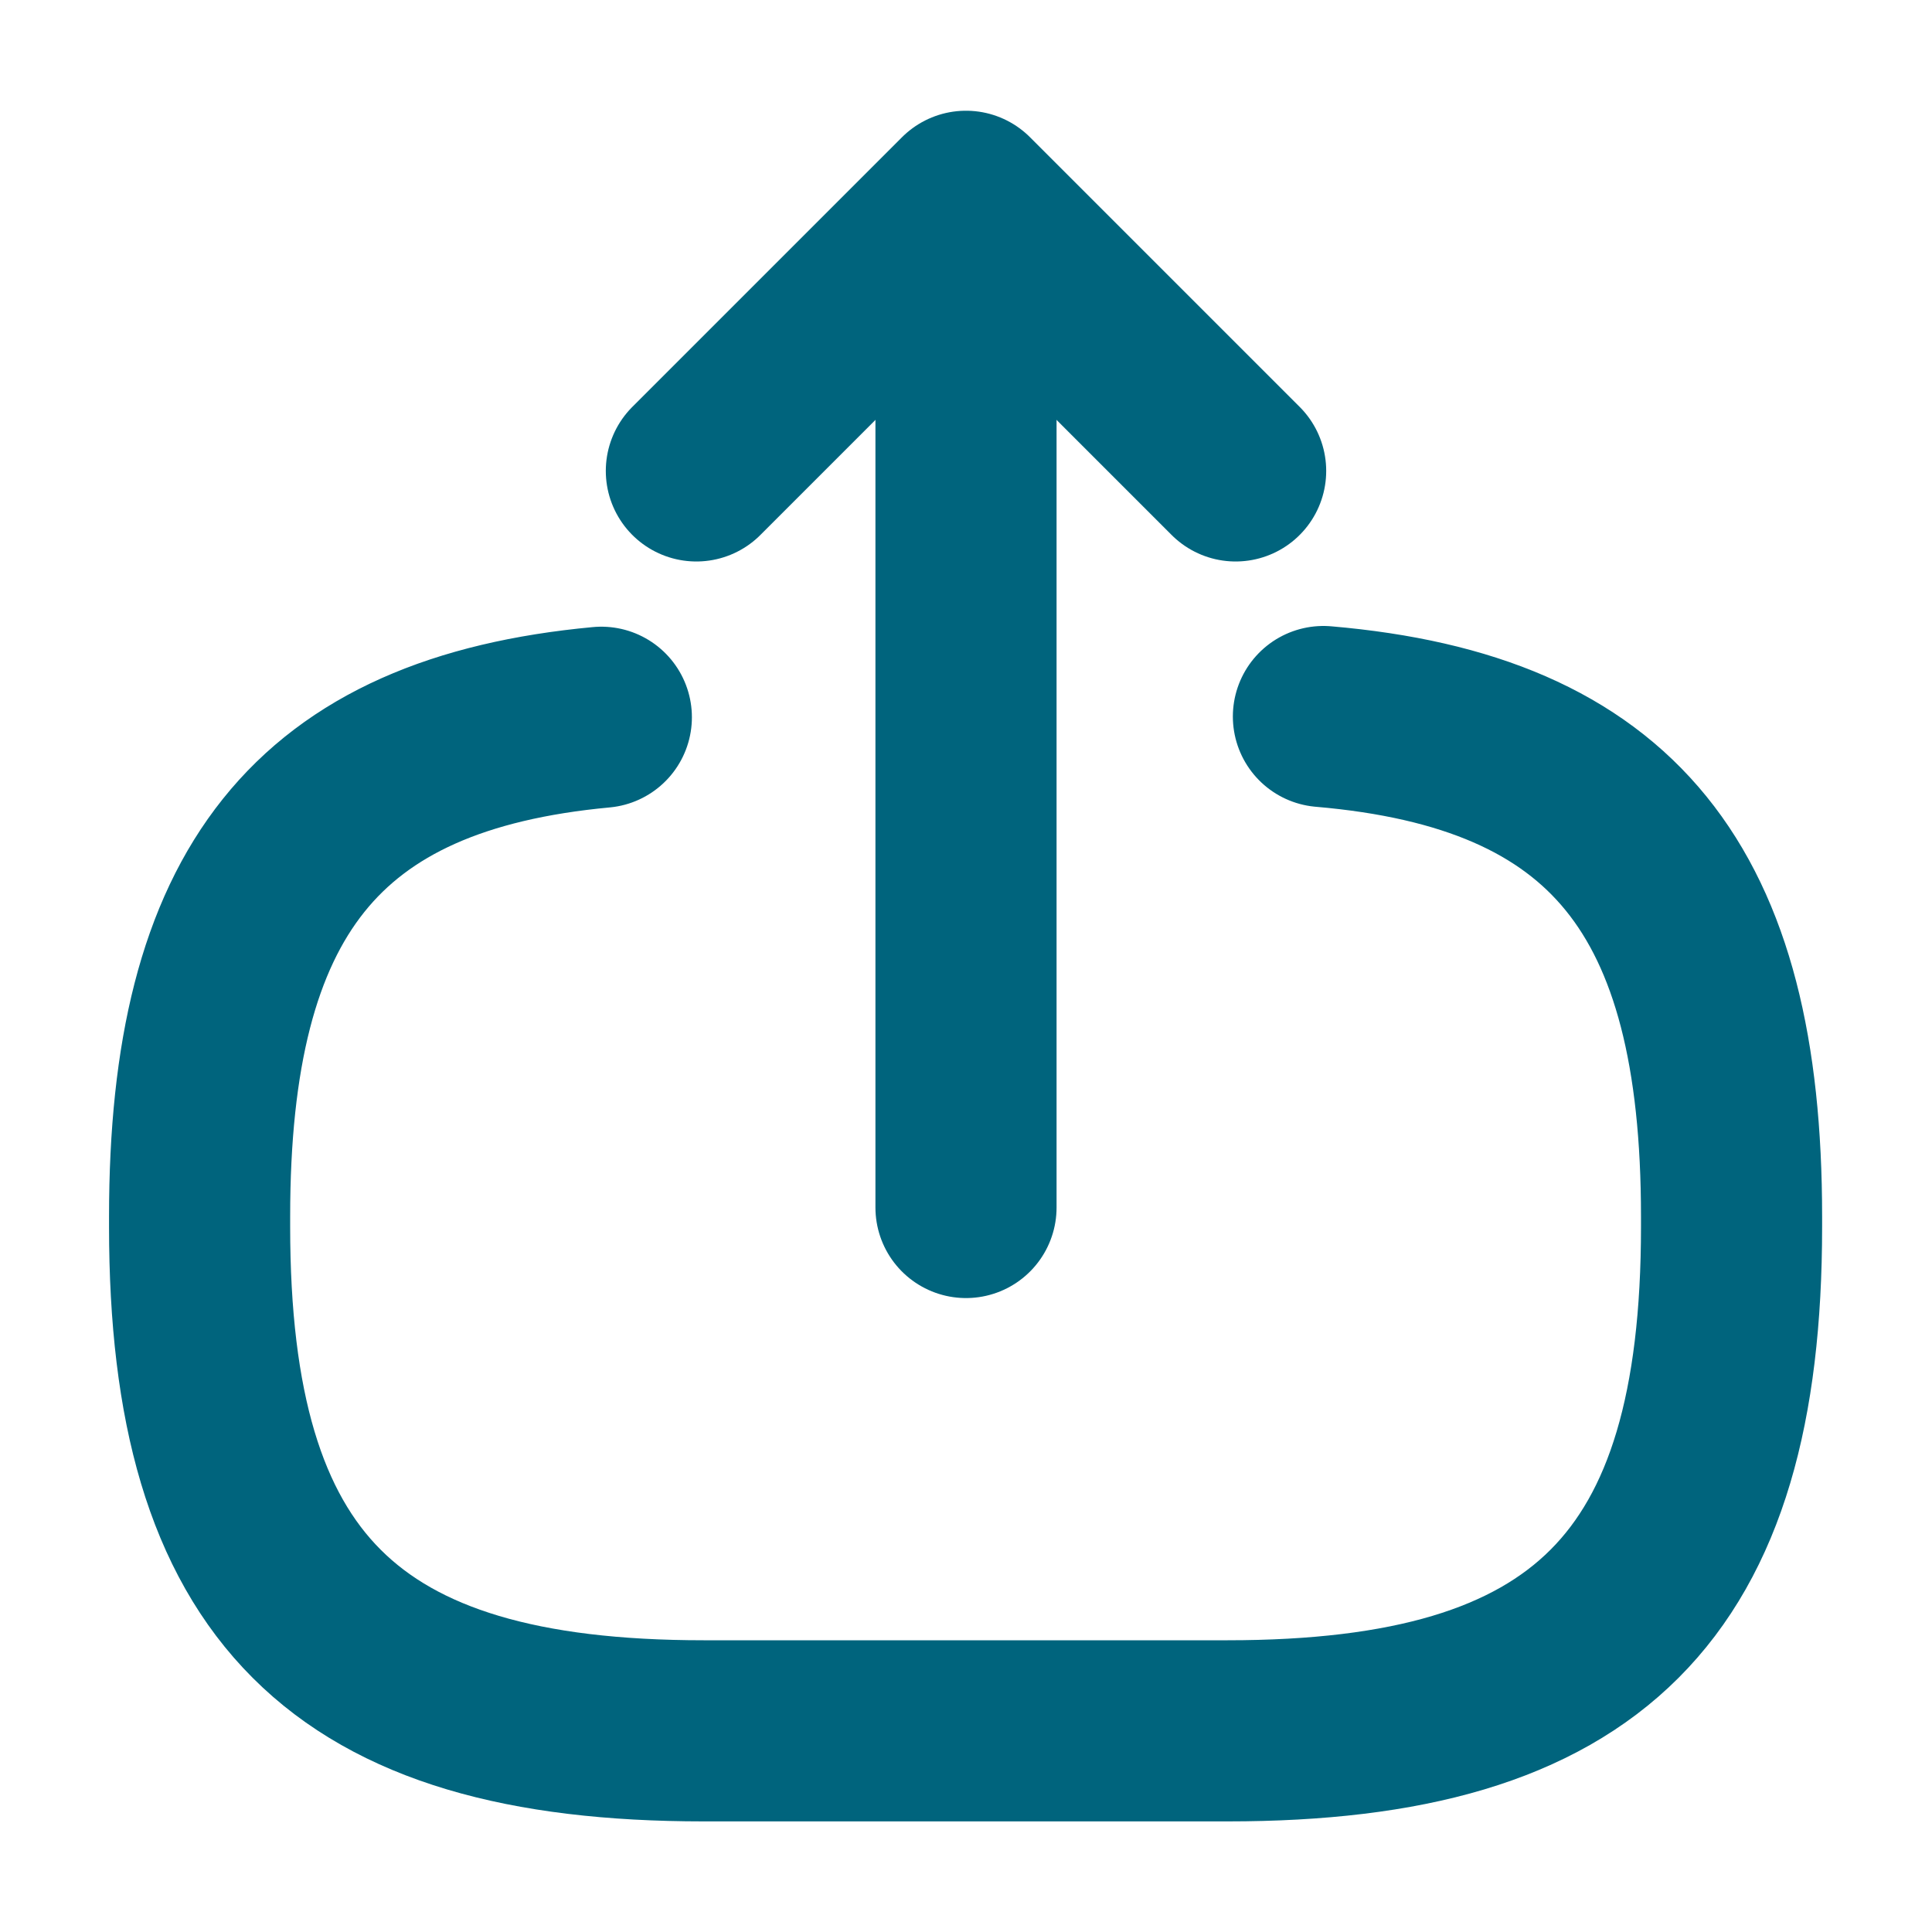
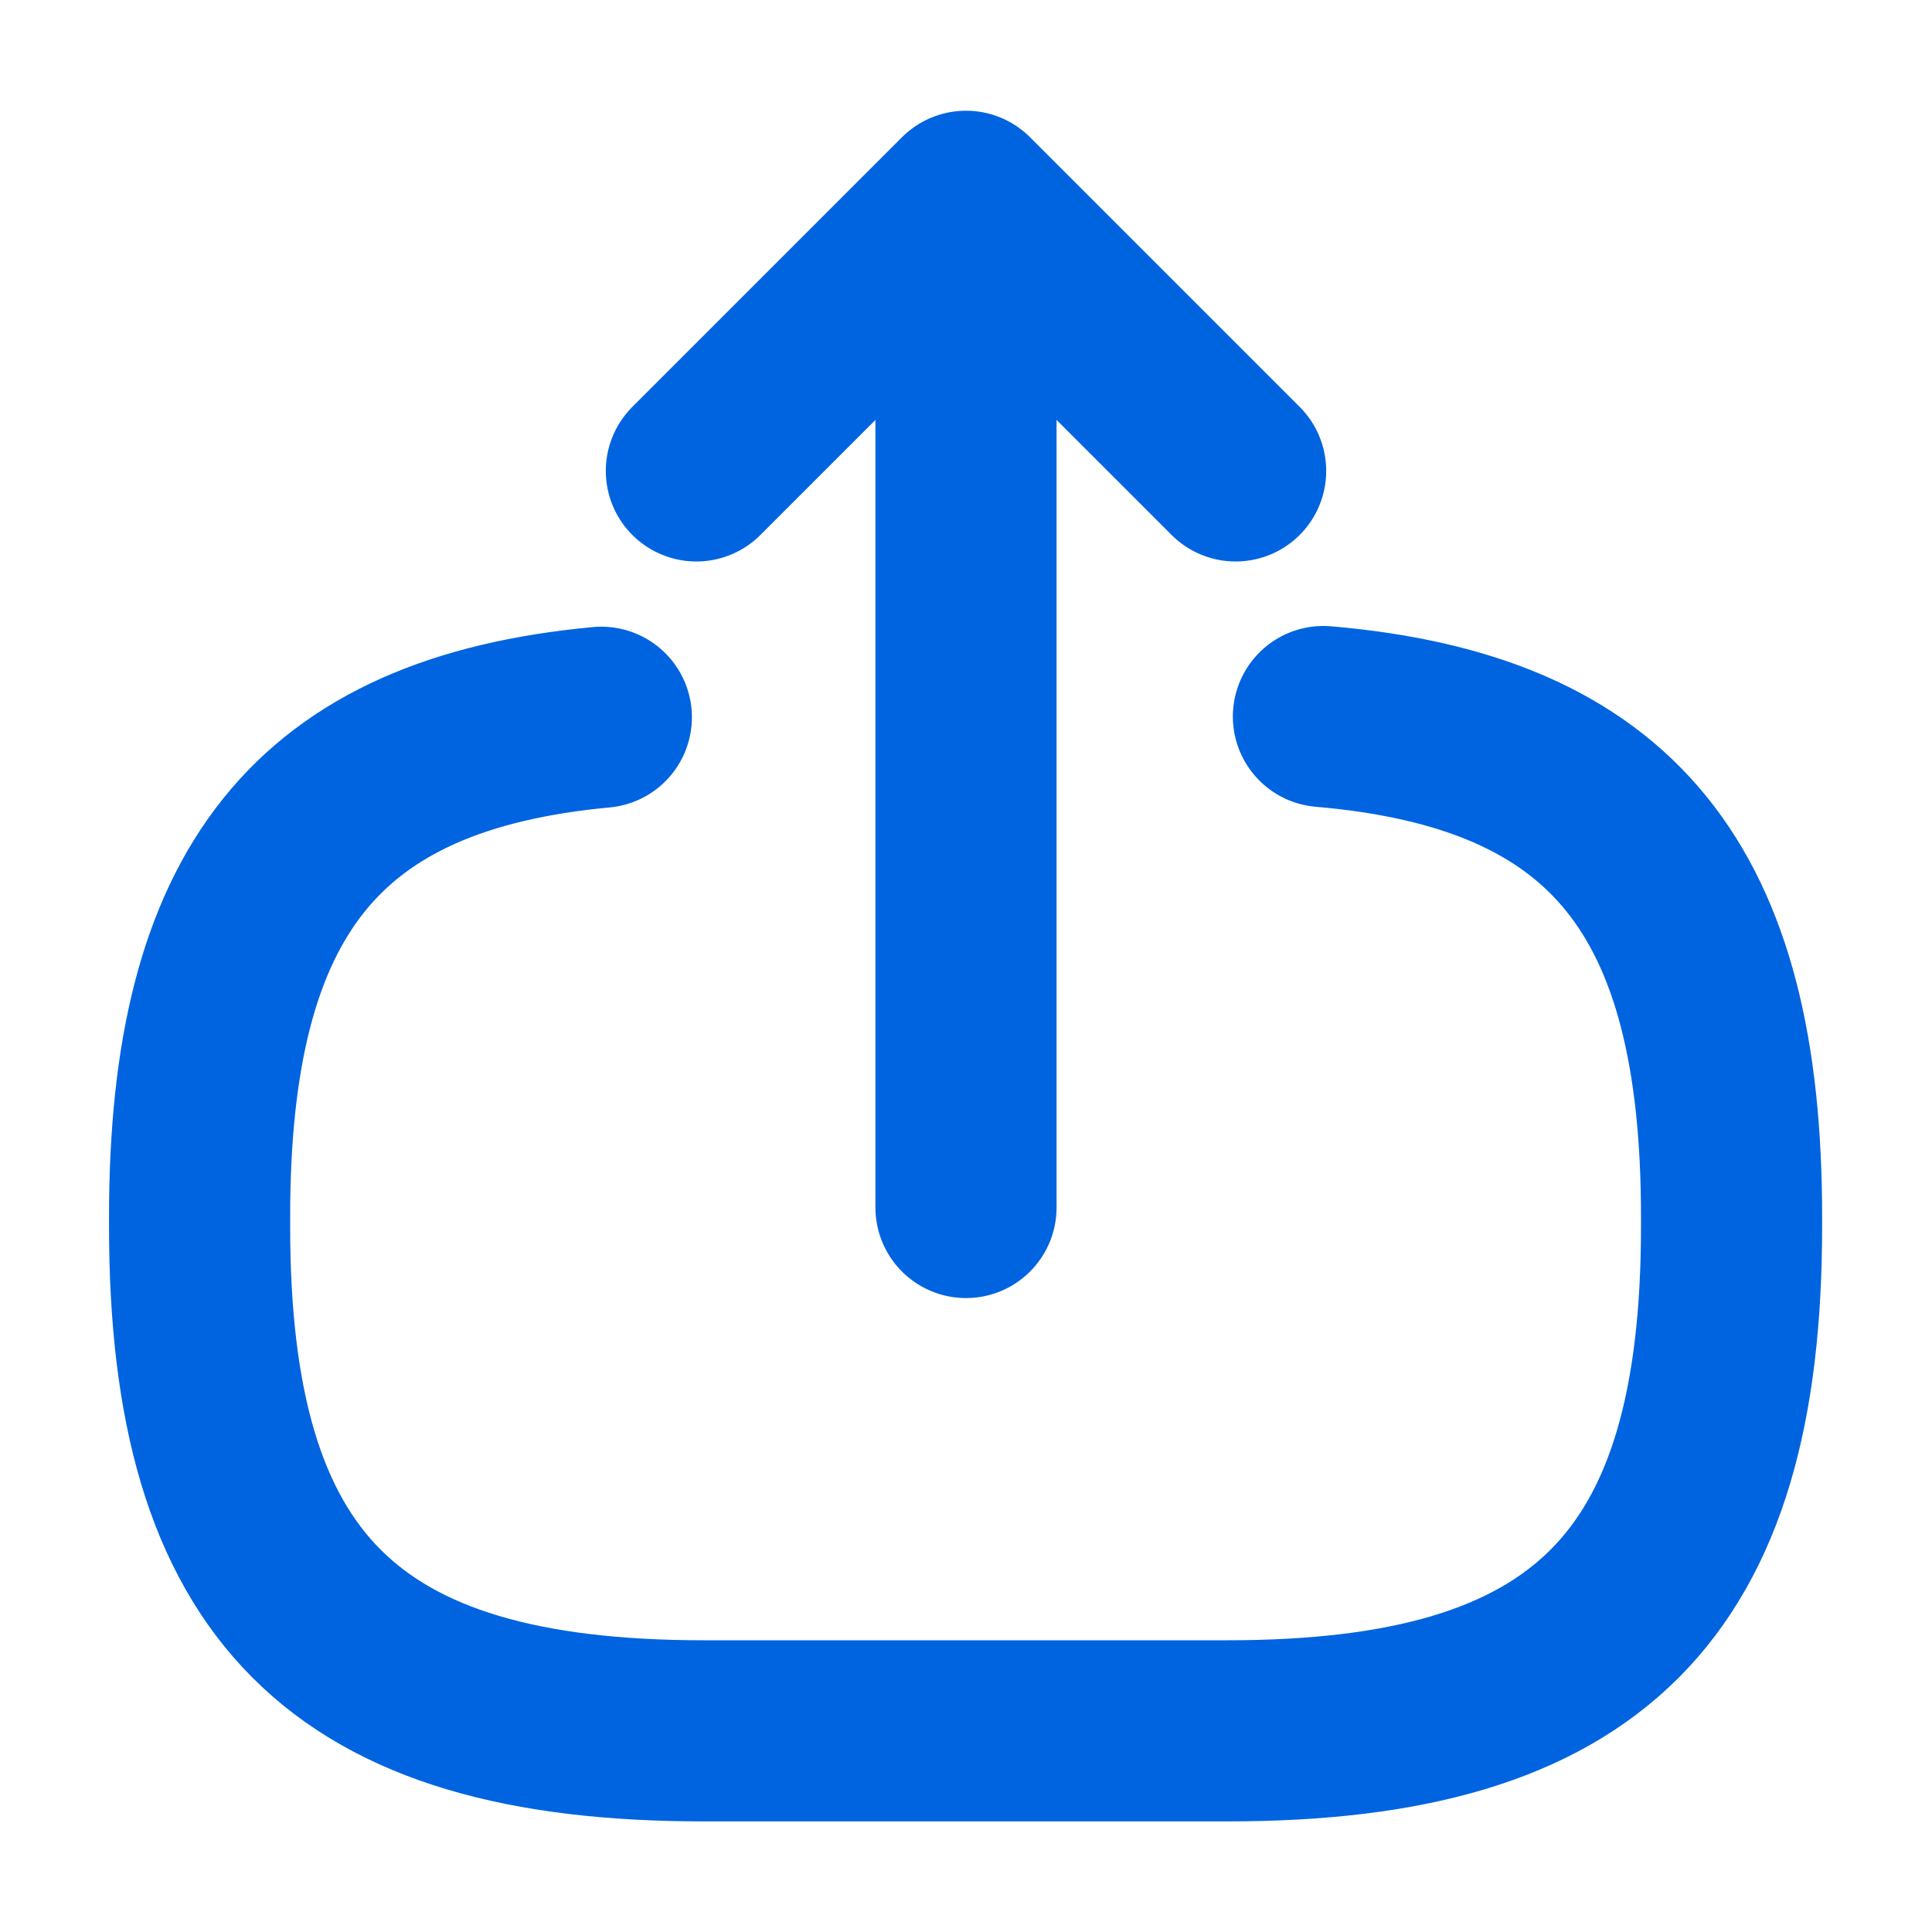
<svg xmlns="http://www.w3.org/2000/svg" width="16" height="16" viewBox="0 0 16 16" fill="none">
-   <path d="M10.96 5.934C13.36 6.14 14.34 7.374 14.34 10.074V10.16C14.34 13.14 13.147 14.334 10.167 14.334H5.827C2.847 14.334 1.653 13.14 1.653 10.16V10.074C1.653 7.394 2.62 6.16 4.98 5.94" stroke="#00647D" stroke-width="1.5" stroke-linecap="round" stroke-linejoin="round" />
-   <path d="M8 10V2.413" stroke="#00647D" stroke-width="1.5" stroke-linecap="round" stroke-linejoin="round" />
-   <path d="M10.233 3.9L8 1.667L5.767 3.9" stroke="#00647D" stroke-width="1.5" stroke-linecap="round" stroke-linejoin="round" />
+   <path d="M10.96 5.934C13.36 6.14 14.34 7.374 14.34 10.074V10.16C14.34 13.14 13.147 14.334 10.167 14.334H5.827C2.847 14.334 1.653 13.14 1.653 10.16V10.074C1.653 7.394 2.62 6.16 4.98 5.94" stroke="#0064E0" stroke-width="1.5" stroke-linecap="round" stroke-linejoin="round" />
+   <path d="M8 10V2.413" stroke="#0064E0" stroke-width="1.5" stroke-linecap="round" stroke-linejoin="round" />
+   <path d="M10.233 3.9L8 1.667L5.767 3.9" stroke="#0064E0" stroke-width="1.5" stroke-linecap="round" stroke-linejoin="round" />
</svg>
